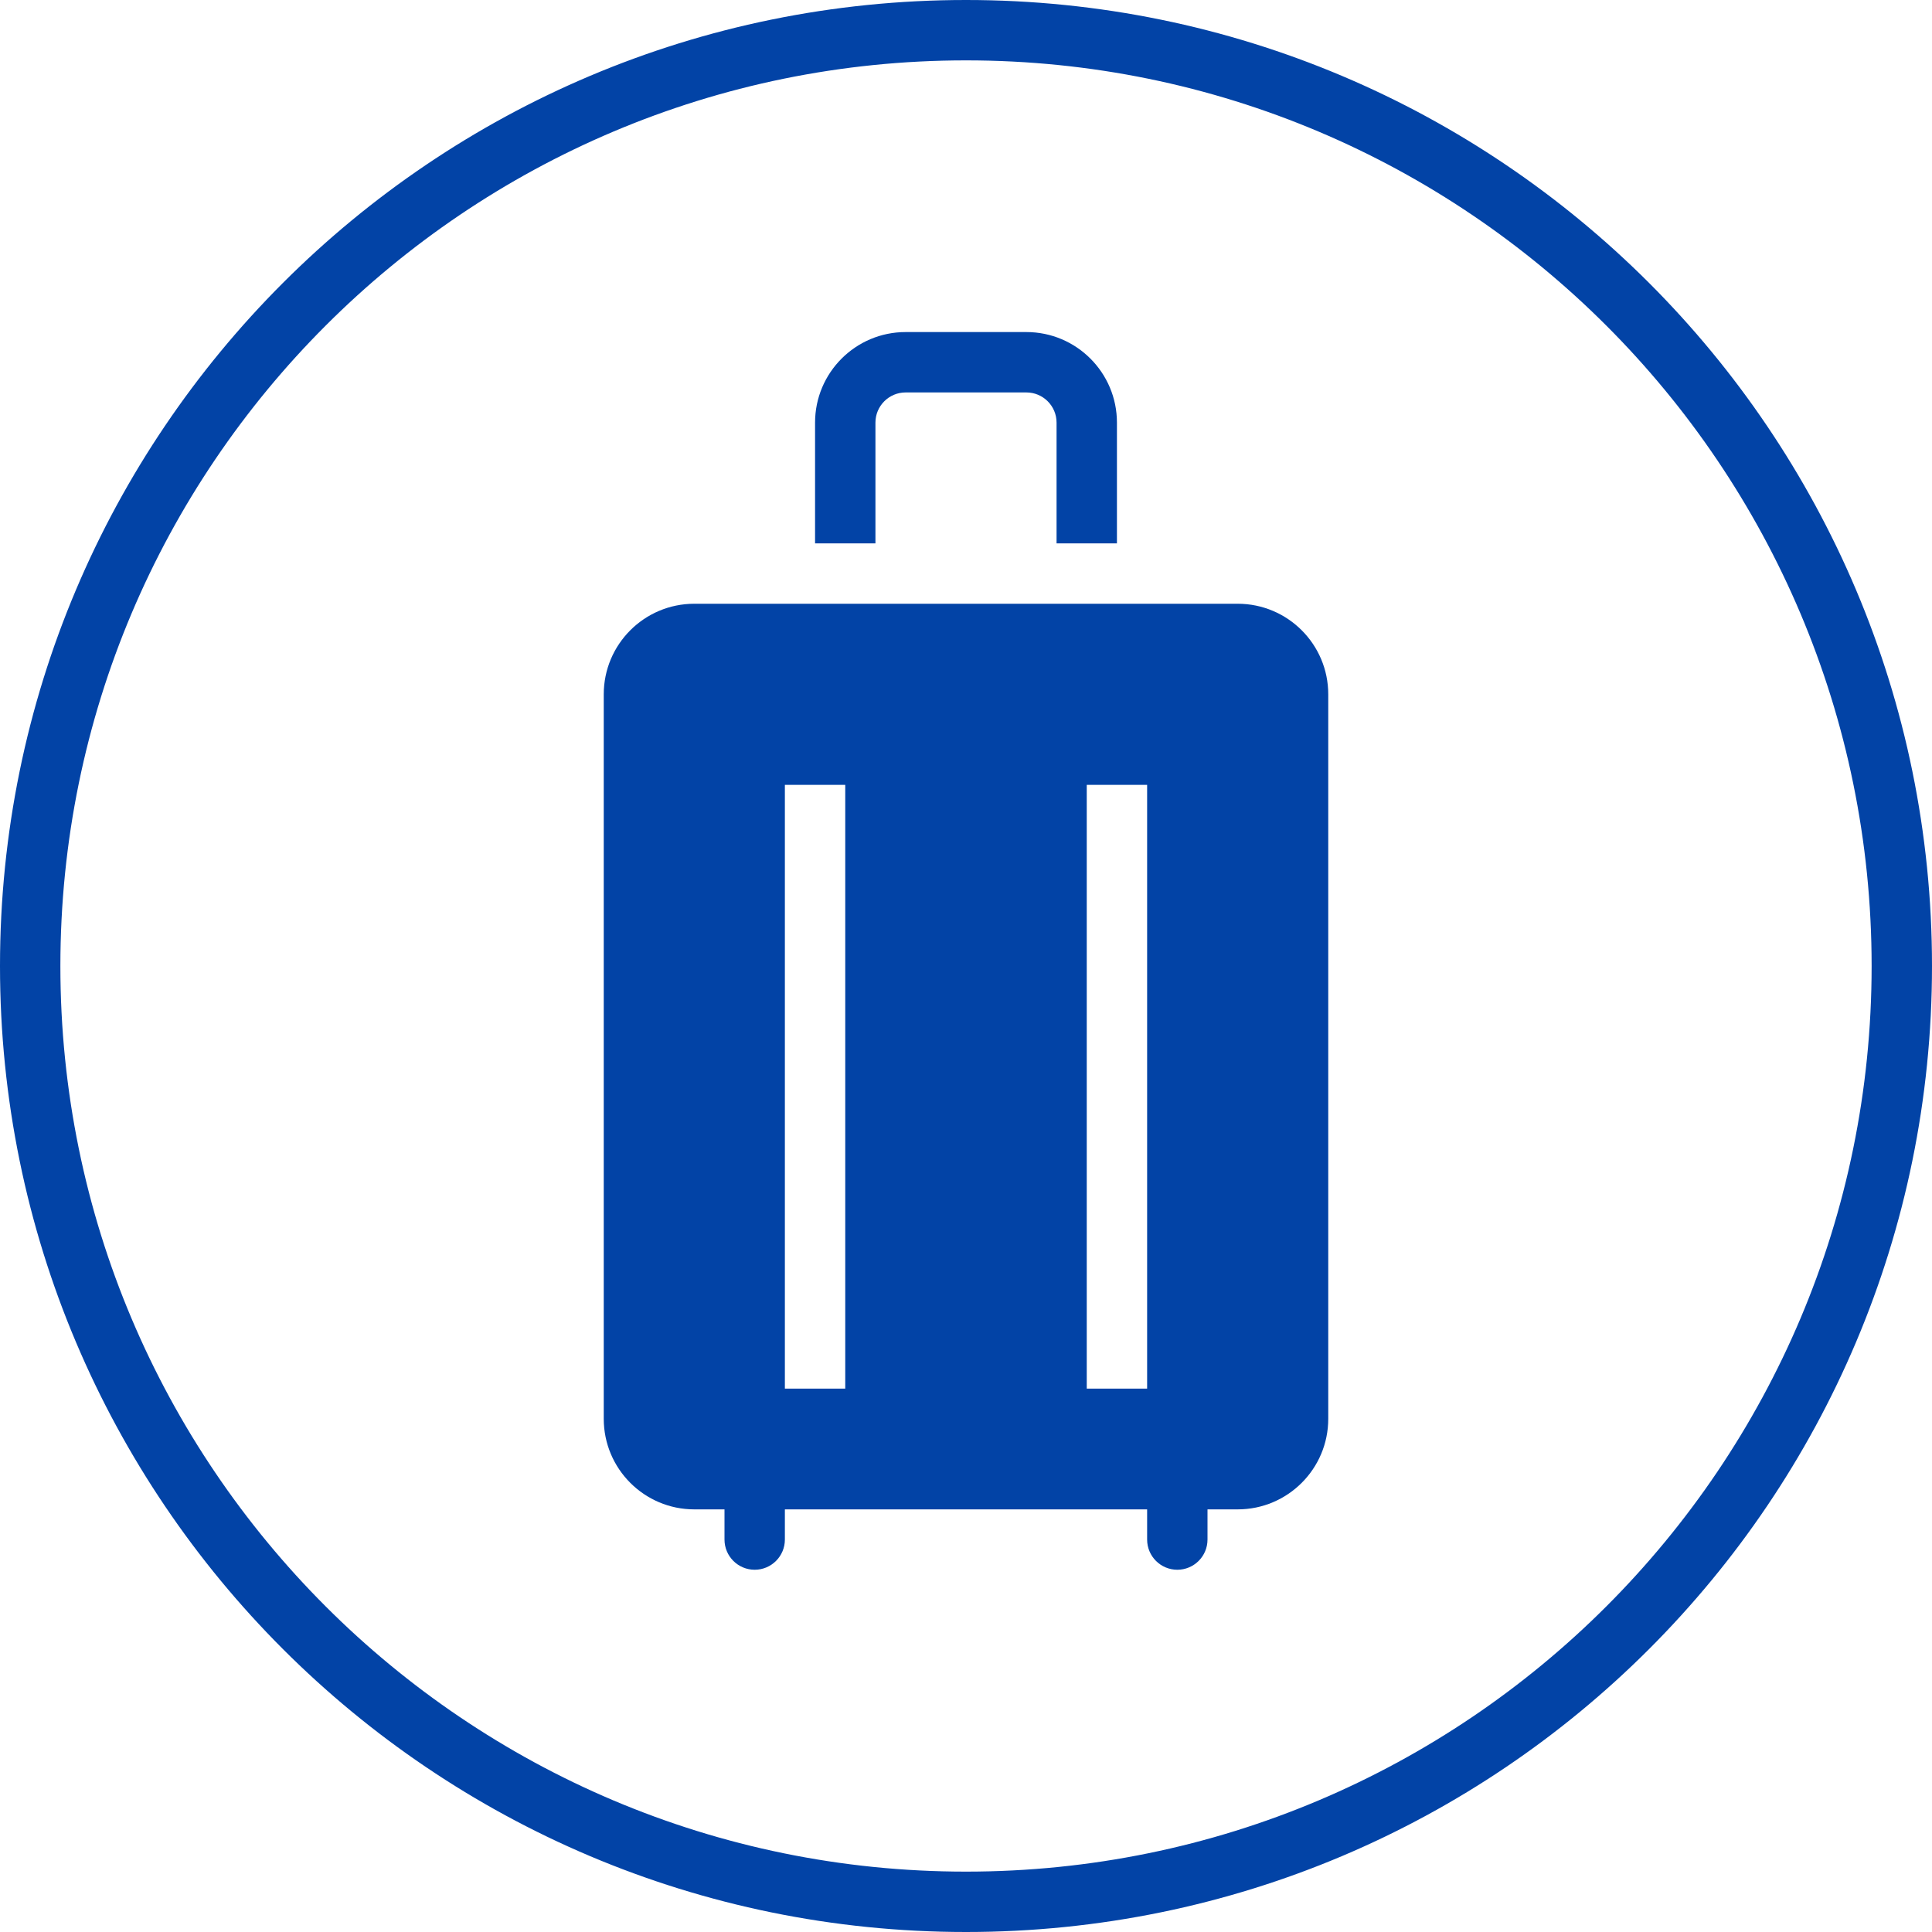
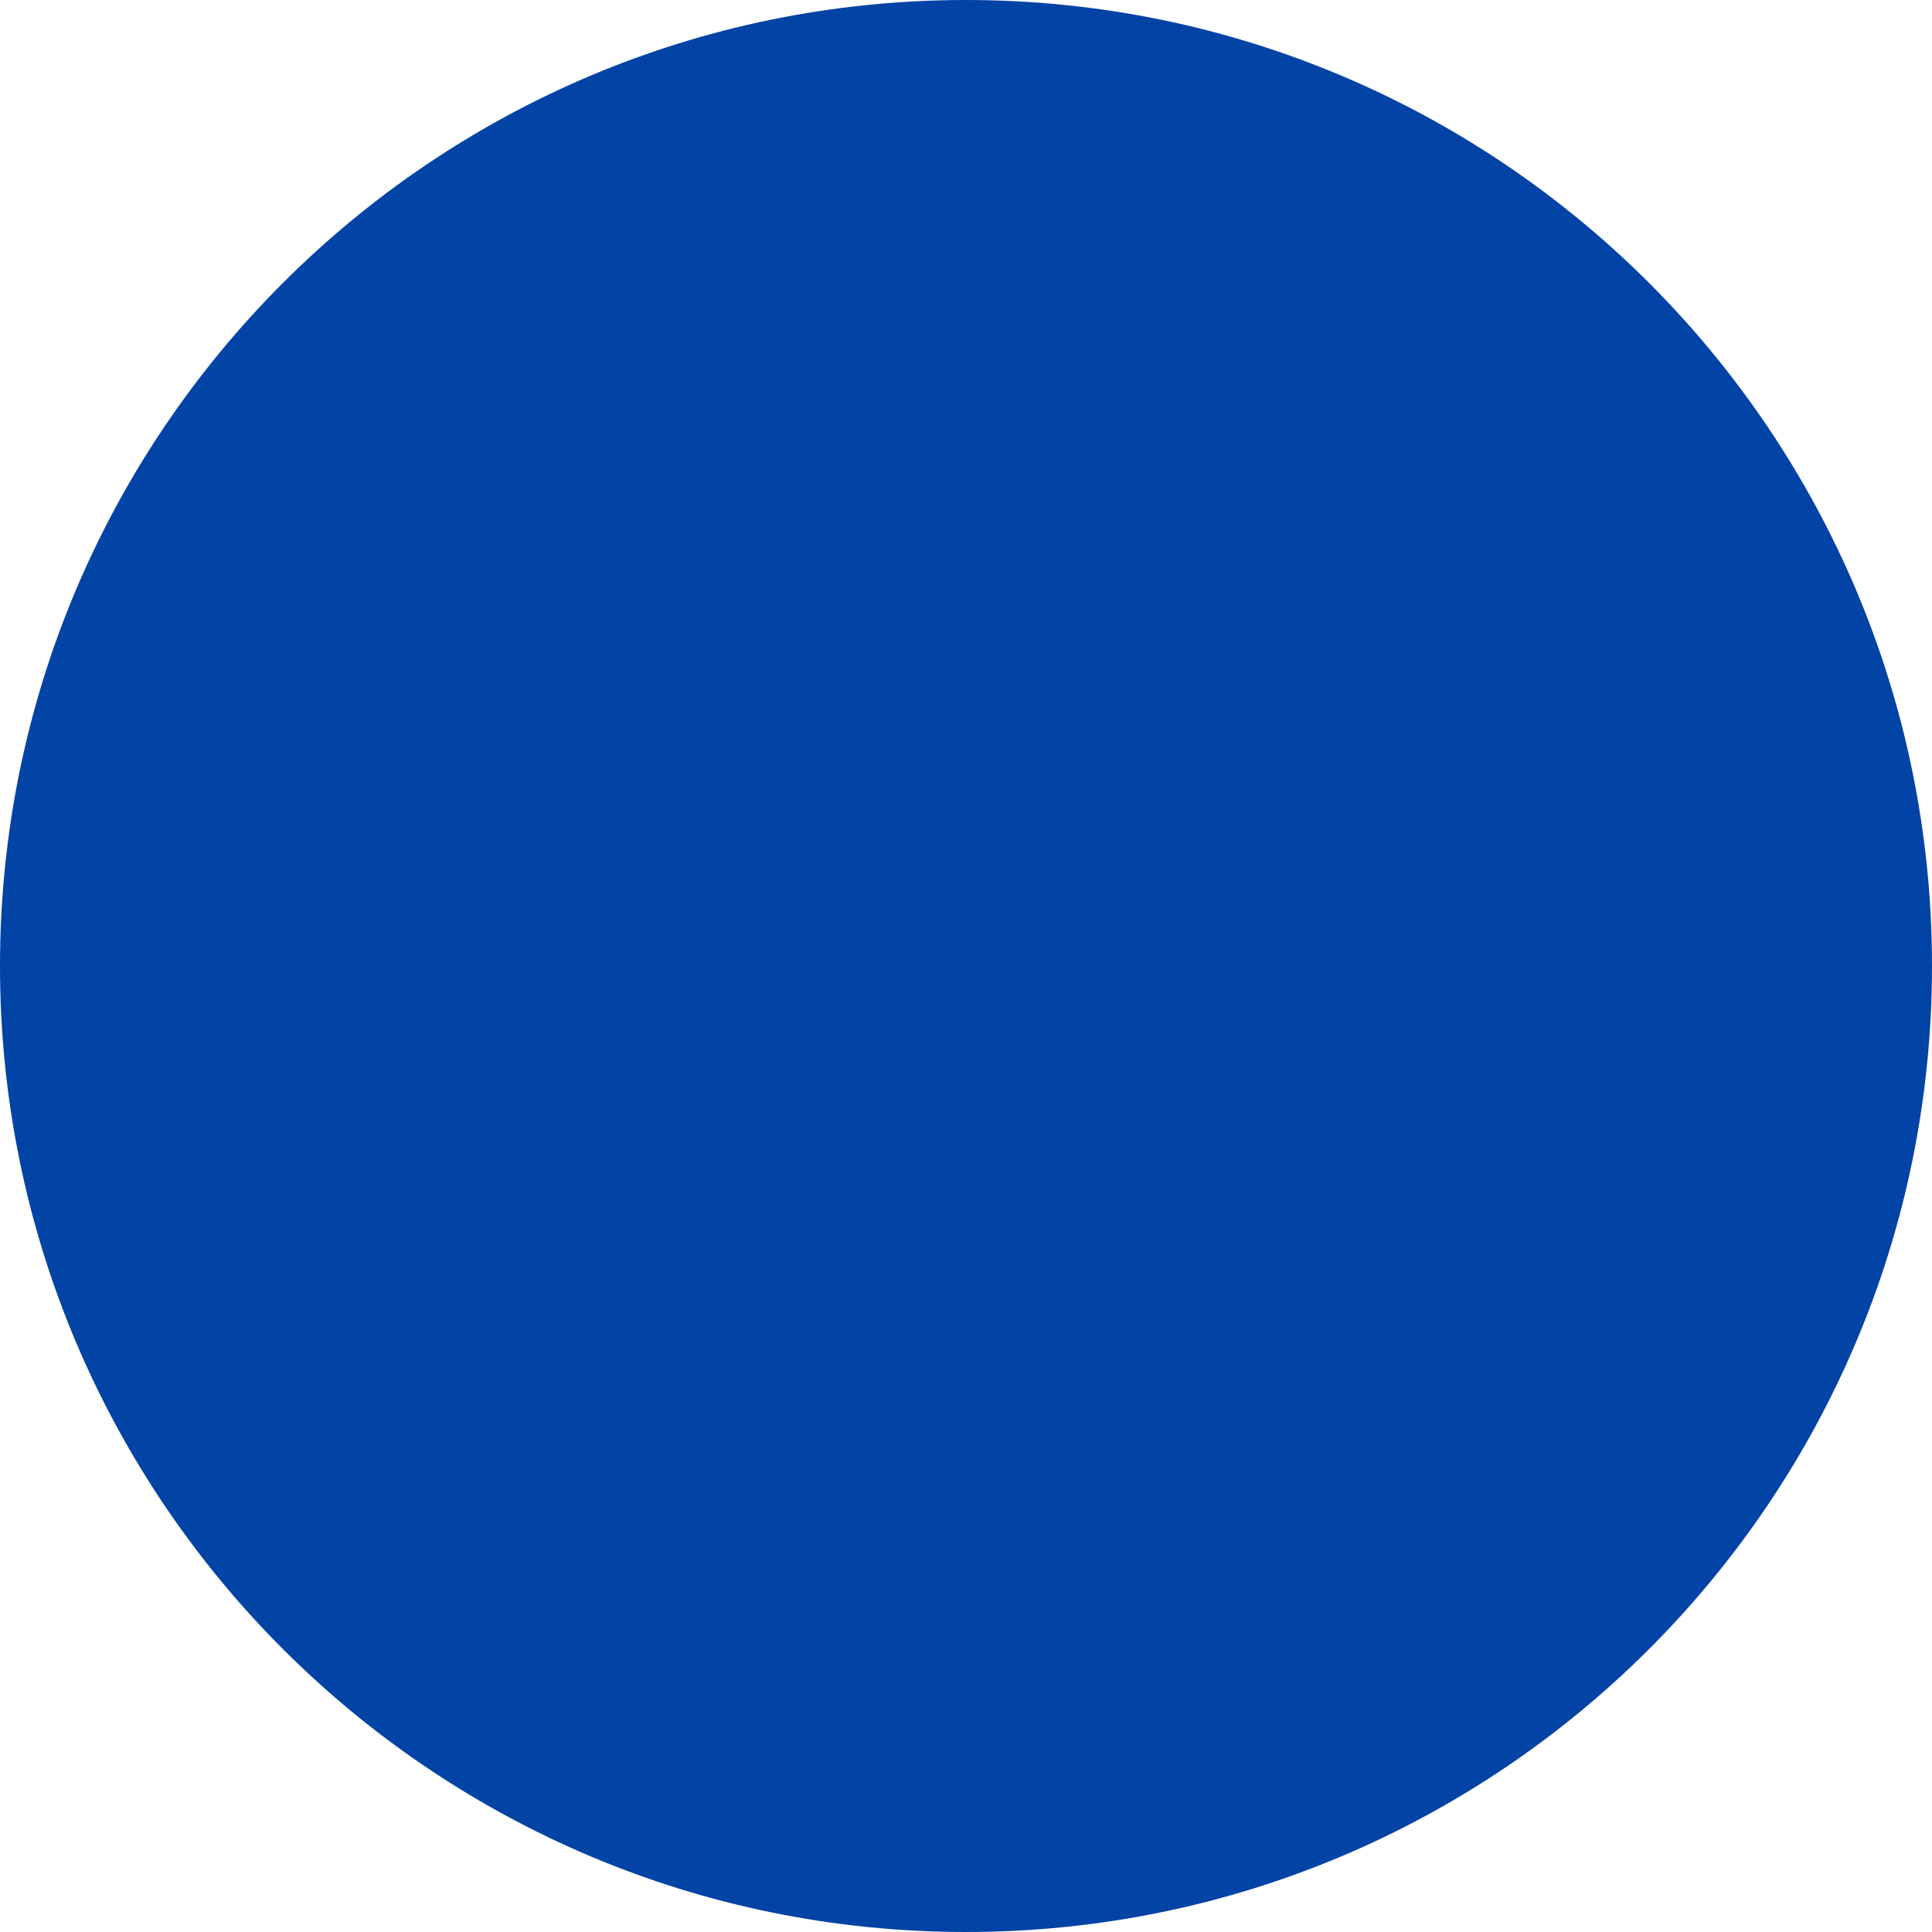
<svg xmlns="http://www.w3.org/2000/svg" width="32" height="32" viewBox="0 0 32 32" fill="none">
  <g id="Suitcase">
-     <path id="Ellipse 51 (Stroke)" fill-rule="evenodd" clip-rule="evenodd" d="M16 31C24.284 31 31 24.284 31 16C31 7.716 24.284 1 16 1C7.716 1 1 7.716 1 16C1 24.284 7.716 31 16 31ZM16 32C24.837 32 32 24.837 32 16C32 7.163 24.837 0 16 0C7.163 0 0 7.163 0 16C0 24.837 7.163 32 16 32Z" fill="#0243A6" />
+     <path id="Ellipse 51 (Stroke)" fillRule="evenodd" clipRule="evenodd" d="M16 31C24.284 31 31 24.284 31 16C31 7.716 24.284 1 16 1C7.716 1 1 7.716 1 16C1 24.284 7.716 31 16 31ZM16 32C24.837 32 32 24.837 32 16C32 7.163 24.837 0 16 0C7.163 0 0 7.163 0 16C0 24.837 7.163 32 16 32Z" fill="#0243A6" />
    <g id="Vector">
-       <path fill-rule="evenodd" clip-rule="evenodd" d="M17.5 9V7C17.5 6.724 17.276 6.5 17 6.5H15C14.724 6.5 14.5 6.724 14.5 7V9H13.5V7C13.5 6.172 14.172 5.5 15 5.5H17C17.828 5.5 18.5 6.172 18.5 7V9H17.5Z" fill="#0243A6" />
-       <path fill-rule="evenodd" clip-rule="evenodd" d="M11.5 10C10.672 10 10 10.672 10 11.5V23.5C10 24.328 10.672 25 11.5 25H12V25.5C12 25.776 12.224 26 12.5 26C12.776 26 13 25.776 13 25.5V25H19V25.5C19 25.776 19.224 26 19.5 26C19.776 26 20 25.776 20 25.5V25H20.5C21.328 25 22 24.328 22 23.5V11.5C22 10.672 21.328 10 20.5 10H11.5ZM14 13L14 23H13V13H14ZM19 13V23H18V13H19Z" fill="#0243A6" />
+       <path fillRule="evenodd" clipRule="evenodd" d="M17.5 9V7C17.5 6.724 17.276 6.5 17 6.5H15C14.724 6.5 14.5 6.724 14.5 7V9H13.5V7C13.5 6.172 14.172 5.5 15 5.5H17C17.828 5.5 18.5 6.172 18.5 7V9H17.5Z" fill="#0243A6" />
+       <path fillRule="evenodd" clipRule="evenodd" d="M11.5 10C10.672 10 10 10.672 10 11.5V23.5C10 24.328 10.672 25 11.5 25H12V25.5C12 25.776 12.224 26 12.5 26C12.776 26 13 25.776 13 25.5V25H19V25.5C19 25.776 19.224 26 19.5 26C19.776 26 20 25.776 20 25.5V25H20.5C21.328 25 22 24.328 22 23.5V11.5C22 10.672 21.328 10 20.5 10H11.5ZM14 13L14 23H13V13H14ZM19 13V23H18V13H19Z" fill="#0243A6" />
    </g>
  </g>
</svg>
